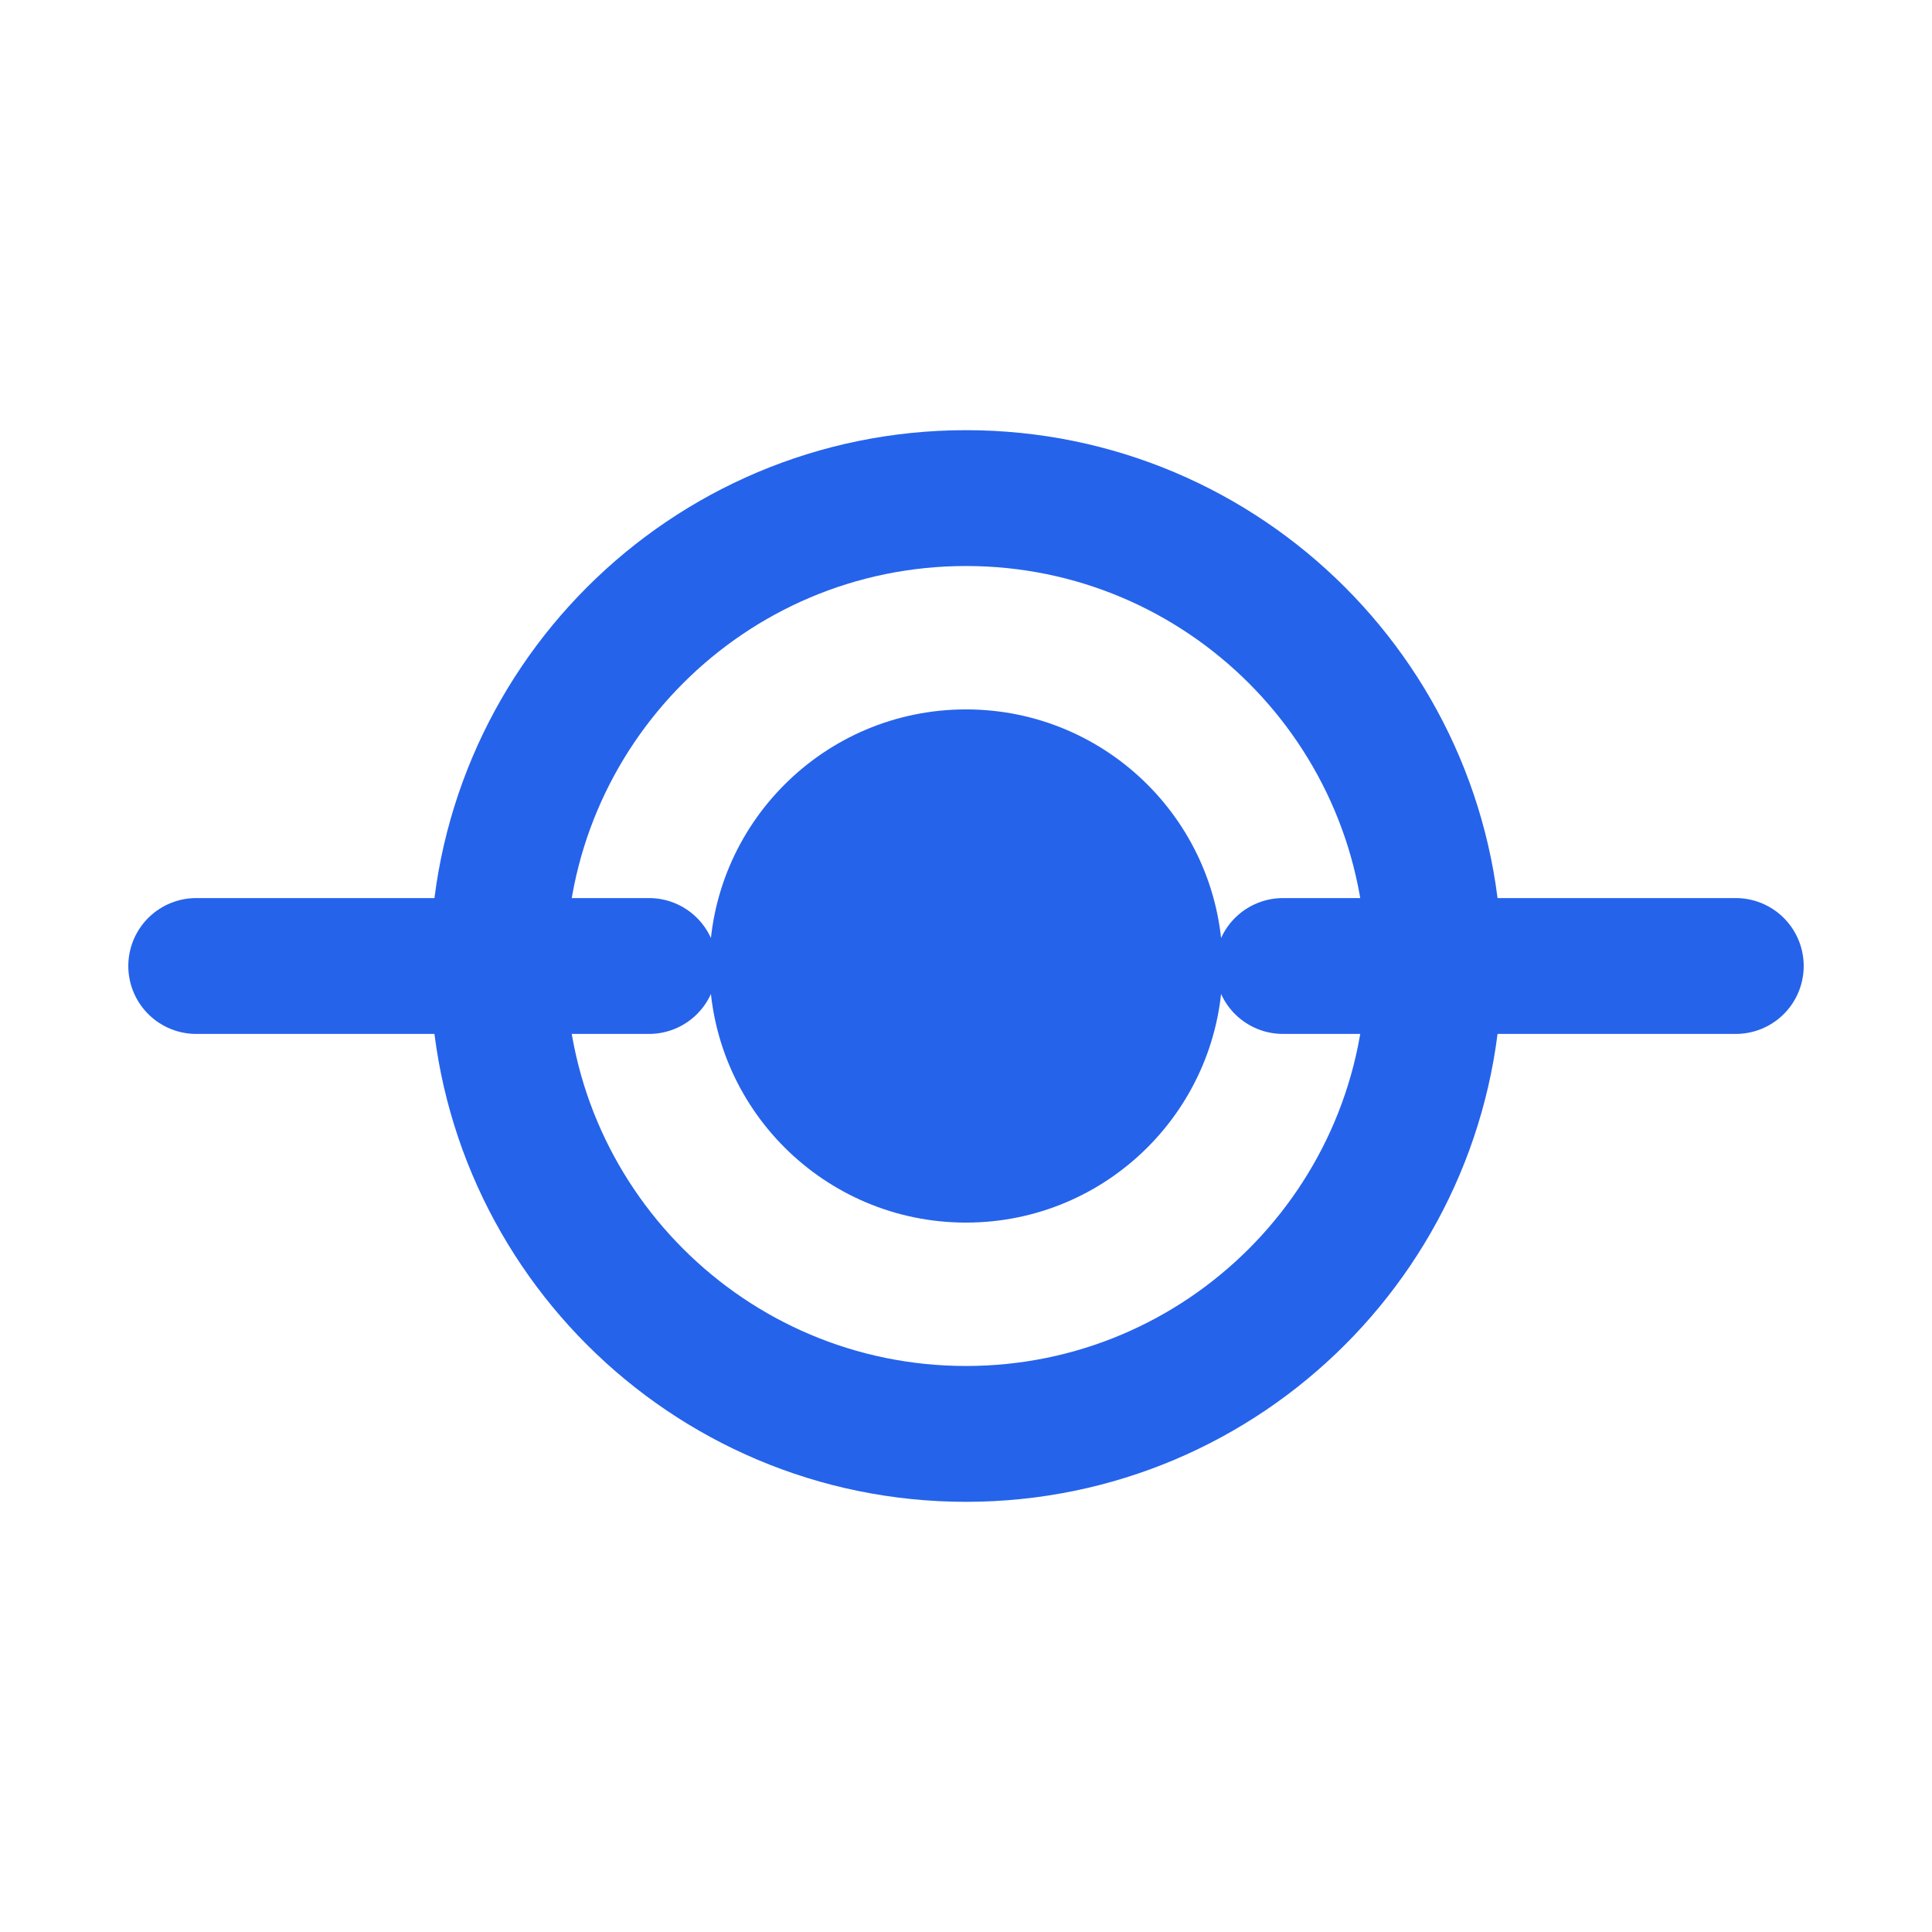
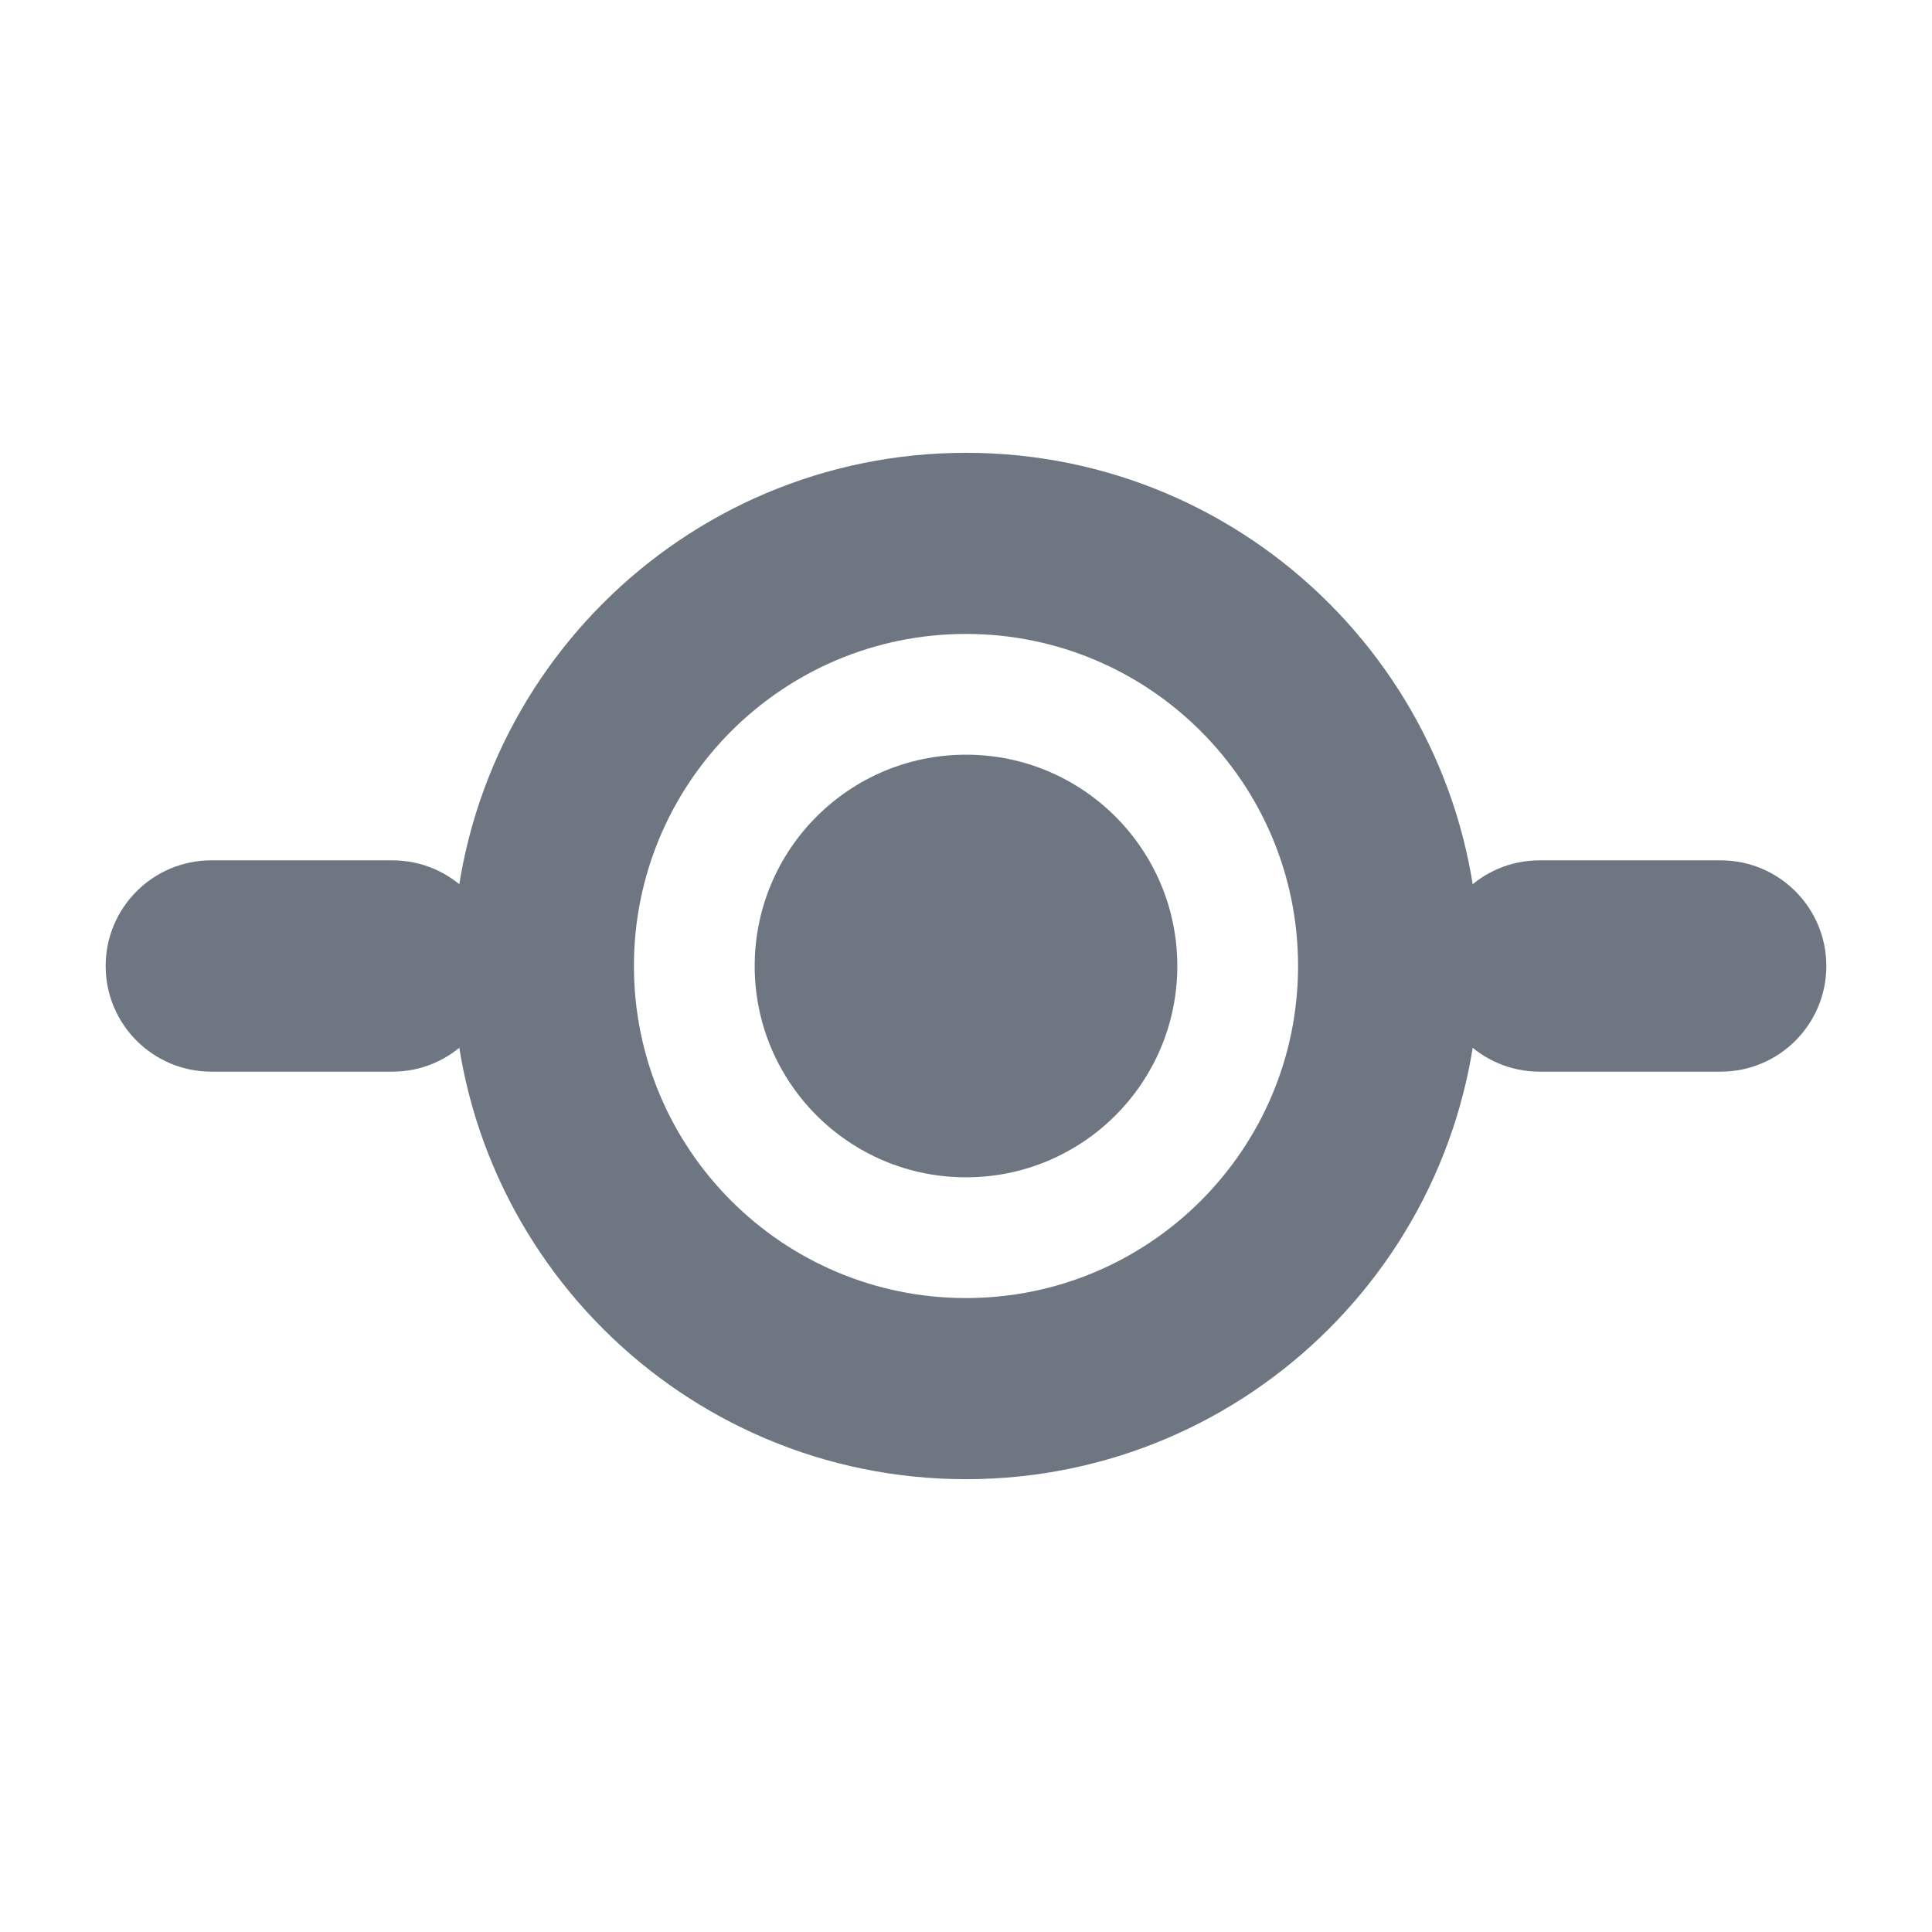
- <svg xmlns="http://www.w3.org/2000/svg" viewBox="0 0 256 256" fill="none" aria-hidden="true">
-   <path d="M26 128H86M170 128H230" stroke="#2563EB" stroke-width="18" stroke-linecap="round" />
-   <circle cx="128" cy="128" r="34" fill="#2563EB" />
-   <circle cx="128" cy="128" r="62" stroke="#2563EB" stroke-width="18" />
+ <svg xmlns="http://www.w3.org/2000/svg" viewBox="0 0 256 256" aria-hidden="true">
+   <rect fill="#6E7781" x="14" y="114" width="52" height="28" rx="14" />
+   <rect fill="#6E7781" x="190" y="114" width="52" height="28" rx="14" />
+   <path fill="#6E7781" fill-rule="evenodd" d="M128 60A68 68 0 1 1 128 196A68 68 0 1 1 128 60ZM128 84A44 44 0 1 0 128 172A44 44 0 1 0 128 84Z" />
+   <circle fill="#6E7781" cx="128" cy="128" r="28" />
</svg>
